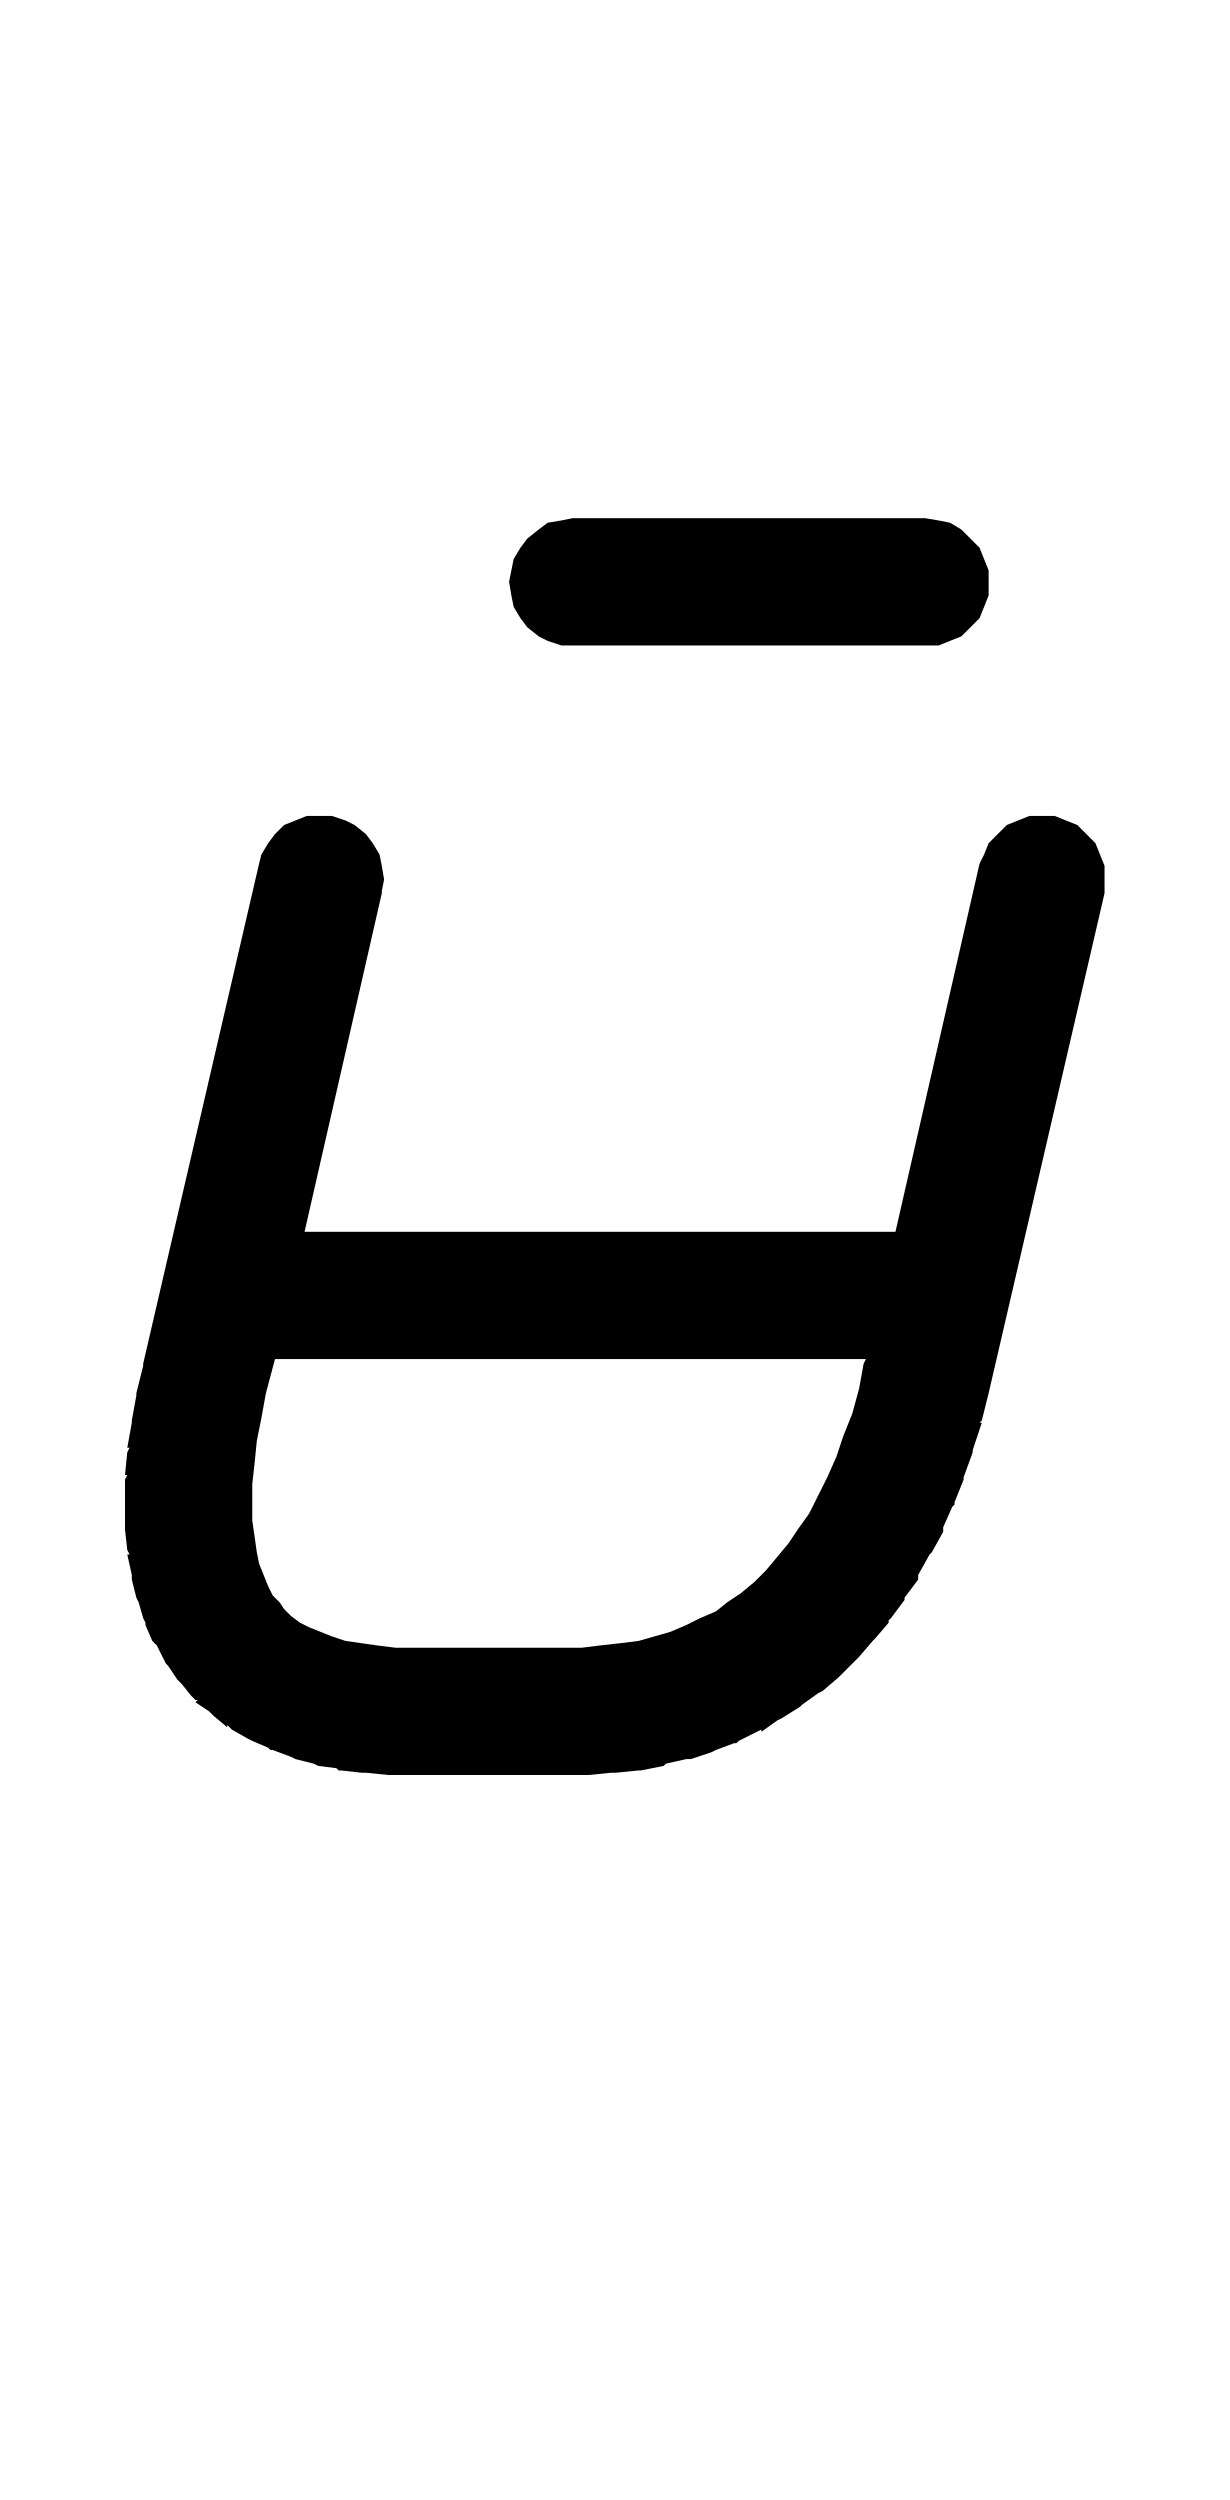
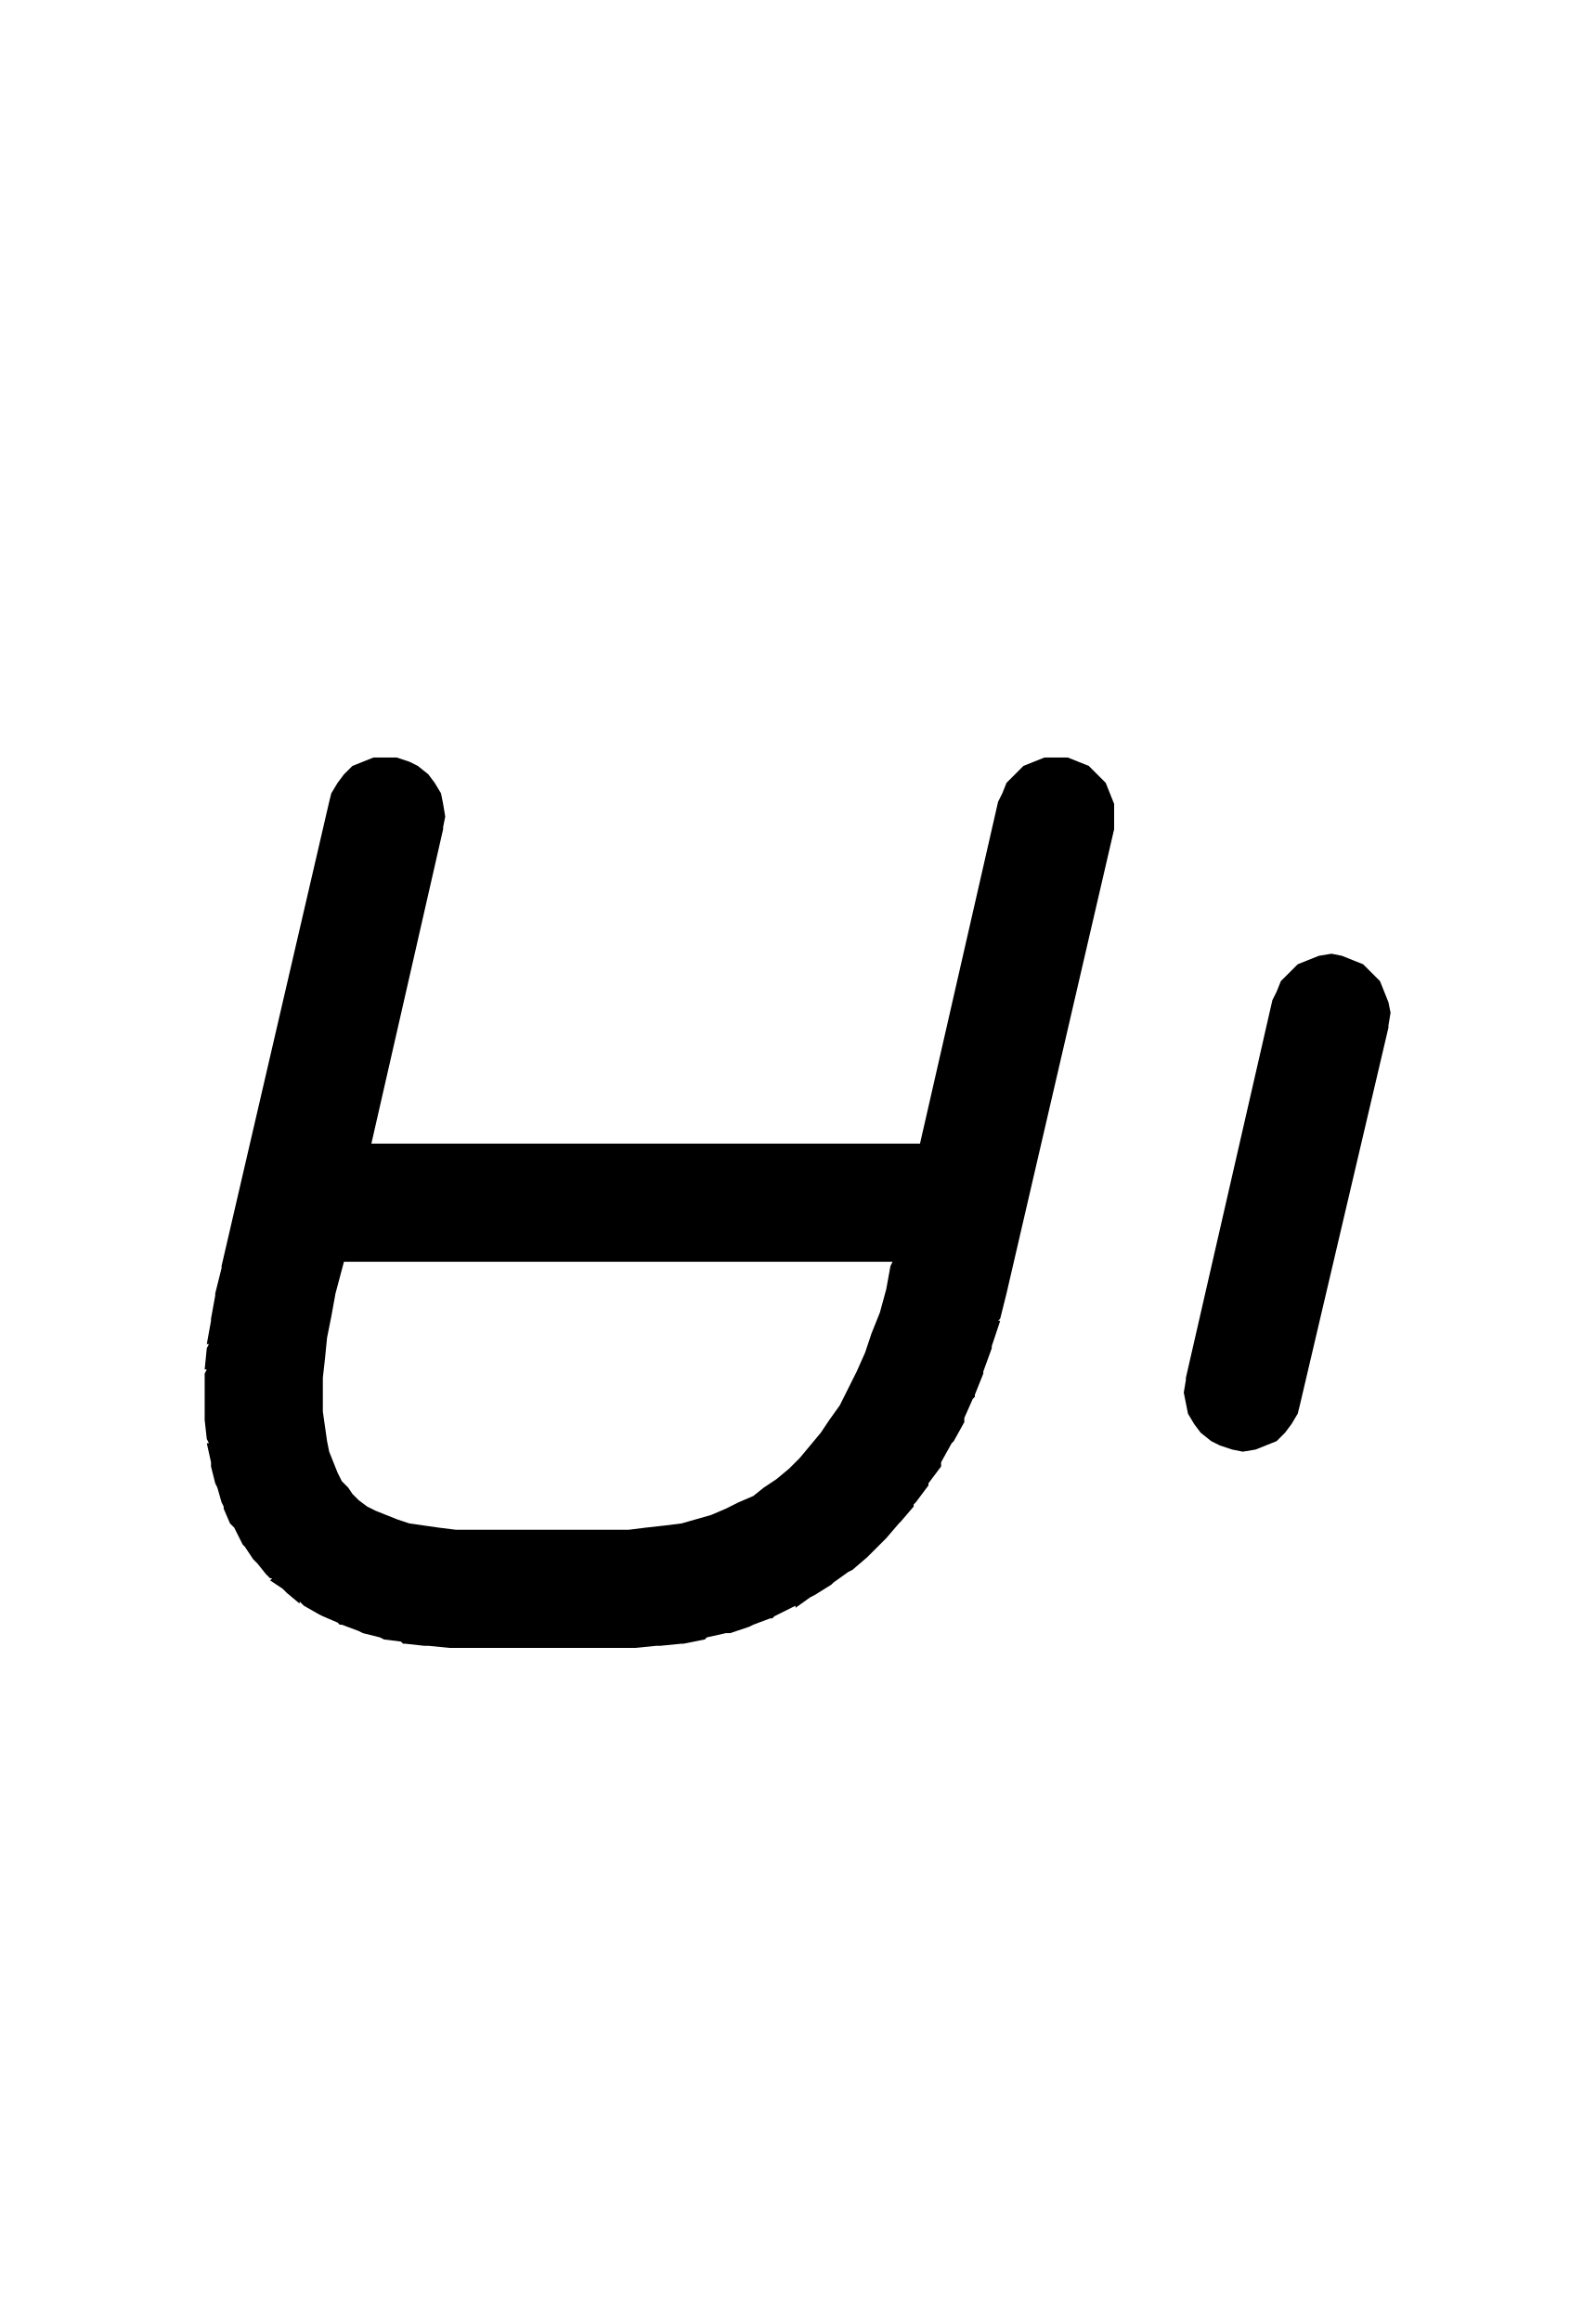
- <svg xmlns="http://www.w3.org/2000/svg" viewBox="0 -900 541 1100">
-   <path transform="scale(1,-1)" fill="currentColor" d="M168 507 134 358H394L431 520L433 524L435 529L439 533L443 537L448 539L453 541H458H464L469 539L474 537L478 533L482 529L484 524L486 519V513V508V507L435 287L432 275L431 274H432L428 262V261L424 250V249L420 239V238L419 237L415 228V226L410 217L409 216L404 207V205L398 197V196L392 188L391 187V186L385 179L384 178L378 171L377 170L370 163L369 162L362 156L360 155L353 150L352 149L344 144L342 143L335 138V139L333 138L325 134L324 133H323L315 130L313 129L304 126H302L293 124L292 123L282 121H281L271 120H269L259 119H258H247H183H172H171L161 120H159L150 121H149L148 122L140 123L138 124L130 126L128 127L120 130H119L118 131L111 134L109 135L102 139L101 140L100 141V140L94 145L92 147L86 151L87 152H86L84 154L80 159L78 161L74 167L73 168L72 170L69 176L67 178L64 185V186L63 188L61 195L60 197L58 205V206V207L56 216H57L56 218L55 227V228V238V239V249L56 251H55L56 261L57 263H56L58 274V275L60 286V287L63 299V300L114 520L115 524L118 529L121 533L125 537L130 539L135 541H141H146L152 539L156 537L161 533L164 529L167 524L168 519L169 513L168 508ZM121 302 117 287 115 276 113 266 112 256 111 247V239V231L112 224L113 217L114 212L116 207L118 202L120 198L123 195L125 192L128 189L132 186L136 184L141 182L146 180L152 178L159 177L166 176L174 175H184H246H256L264 176L273 177L281 178L288 180L295 182L302 185L308 188L315 191L320 195L326 199L332 204L337 209L342 215L347 221L351 227L356 234L360 242L364 250L368 259L371 268L375 278L378 289L380 300L381 302ZM435 644V638L433 633L431 628L427 624L423 620L418 618L413 616H407H252H247L241 618L237 620L232 624L229 628L226 633L225 638L224 644L225 649L226 654L229 659L232 663L237 667L241 670L247 671L252 672H407L413 671L418 670L423 667L427 663L431 659L433 654L435 649Z" />
+ <svg xmlns="http://www.w3.org/2000/svg" viewBox="0 -900 756 1100">
+   <path transform="scale(1,-1)" fill="currentColor" d="M210 507 176 358H436L473 520L475 524L477 529L481 533L485 537L490 539L495 541H500H506L511 539L516 537L520 533L524 529L526 524L528 519V513V508V507L477 287L474 275L473 274H474L470 262V261L466 250V249L462 239V238L461 237L457 228V226L452 217L451 216L446 207V205L440 197V196L434 188L433 187V186L427 179L426 178L420 171L419 170L412 163L411 162L404 156L402 155L395 150L394 149L386 144L384 143L377 138V139L375 138L367 134L366 133H365L357 130L355 129L346 126H344L335 124L334 123L324 121H323L313 120H311L301 119H300H289H225H214H213L203 120H201L192 121H191L190 122L182 123L180 124L172 126L170 127L162 130H161L160 131L153 134L151 135L144 139L143 140L142 141V140L136 145L134 147L128 151L129 152H128L126 154L122 159L120 161L116 167L115 168L114 170L111 176L109 178L106 185V186L105 188L103 195L102 197L100 205V206V207L98 216H99L98 218L97 227V228V238V239V249L98 251H97L98 261L99 263H98L100 274V275L102 286V287L105 299V300L156 520L157 524L160 529L163 533L167 537L172 539L177 541H183H188L194 539L198 537L203 533L206 529L209 524L210 519L211 513L210 508ZM163 302 159 287 157 276 155 266 154 256 153 247V239V231L154 224L155 217L156 212L158 207L160 202L162 198L165 195L167 192L170 189L174 186L178 184L183 182L188 180L194 178L201 177L208 176L216 175H226H288H298L306 176L315 177L323 178L330 180L337 182L344 185L350 188L357 191L362 195L368 199L374 204L379 209L384 215L389 221L393 227L398 234L402 242L406 250L410 259L413 268L417 278L420 289L422 300L423 302ZM658 413 616 234 615 230 612 225 609 221 605 217 600 215 595 213 589 212 584 213 578 215 574 217 569 221 566 225 563 230 562 235 561 240 562 246V247L603 426L605 430L607 435L611 439L615 443L620 445L625 447L631 448L636 447L641 445L646 443L650 439L654 435L656 430L658 425L659 420L658 414Z" />
</svg>
